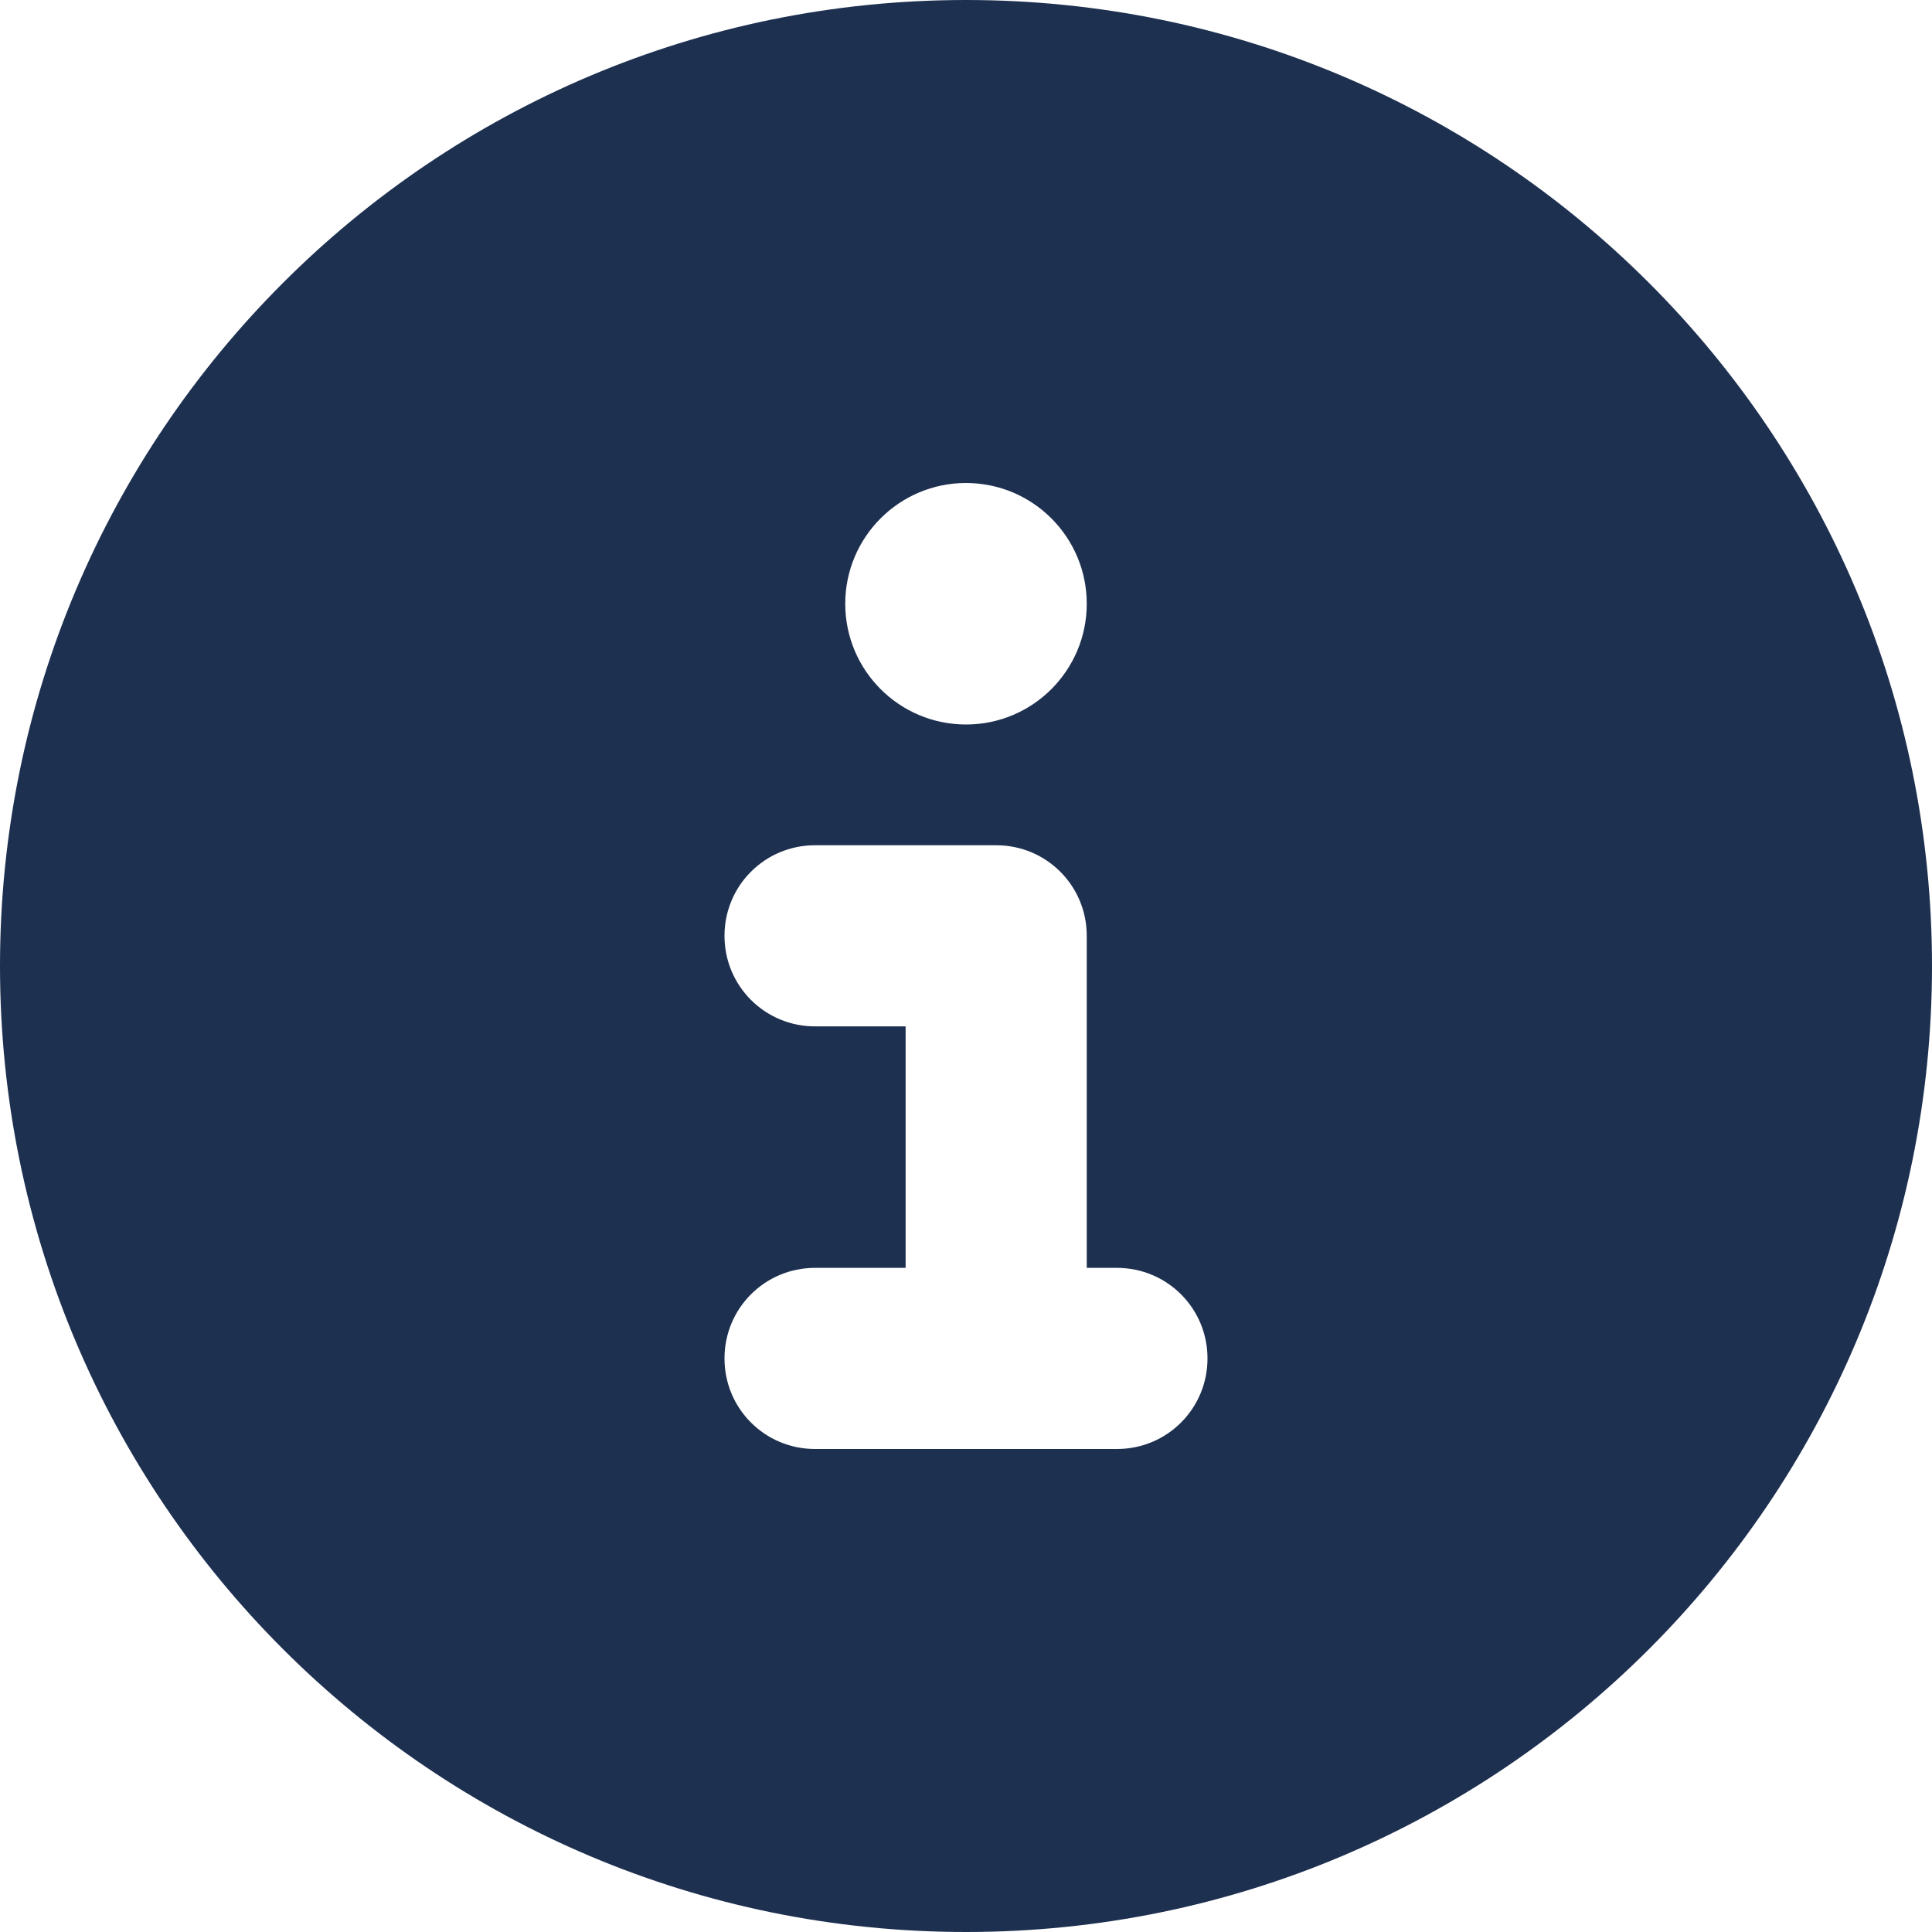
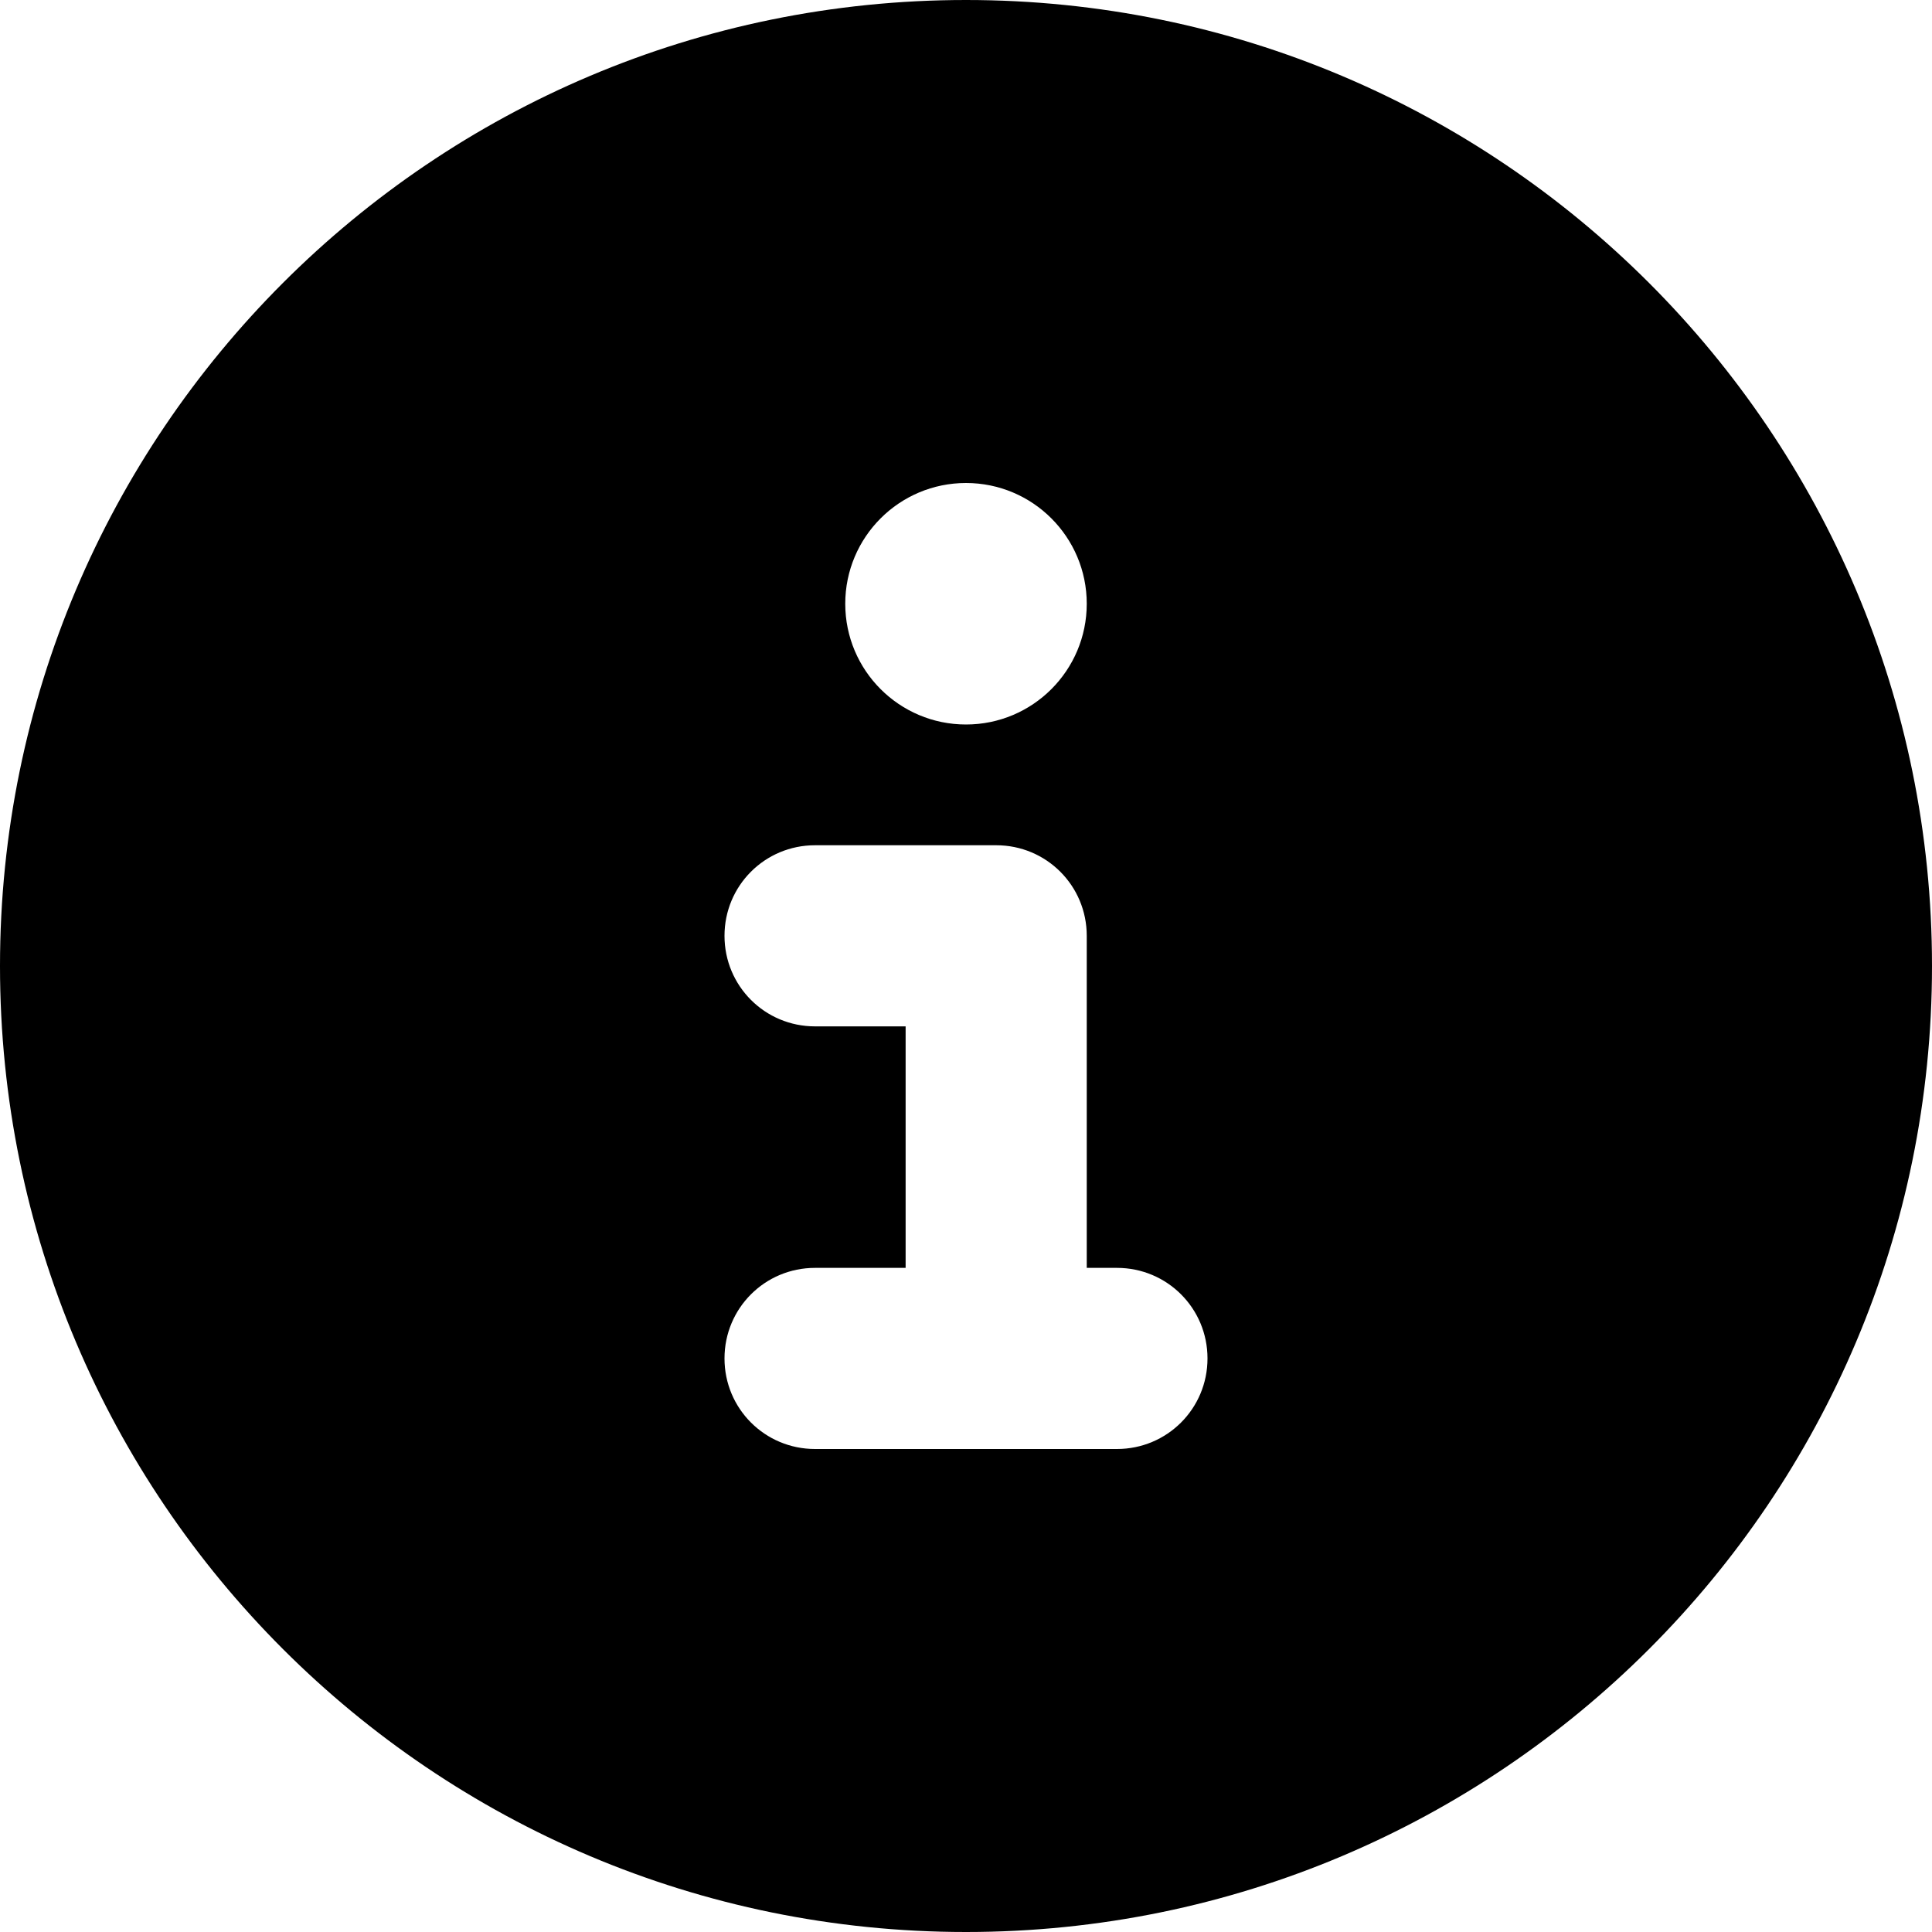
<svg xmlns="http://www.w3.org/2000/svg" height="16" width="16" viewBox="0 0 512 512">
-   <path opacity="1" fill="#1E3050" d="M256 512A256 256 0 1 0 256 0a256 256 0 1 0 0 512zM216 336h24V272H216c-13.3 0-24-10.7-24-24s10.7-24 24-24h48c13.3 0 24 10.7 24 24v88h8c13.3 0 24 10.7 24 24s-10.7 24-24 24H216c-13.3 0-24-10.7-24-24s10.7-24 24-24zm40-208a32 32 0 1 1 0 64 32 32 0 1 1 0-64z" />
+   <path opacity="1" fill="#000" d="M256 512A256 256 0 1 0 256 0a256 256 0 1 0 0 512zM216 336h24V272H216c-13.3 0-24-10.7-24-24s10.7-24 24-24h48c13.3 0 24 10.7 24 24v88h8c13.3 0 24 10.7 24 24s-10.7 24-24 24H216c-13.3 0-24-10.7-24-24s10.7-24 24-24zm40-208a32 32 0 1 1 0 64 32 32 0 1 1 0-64z" />
</svg>
